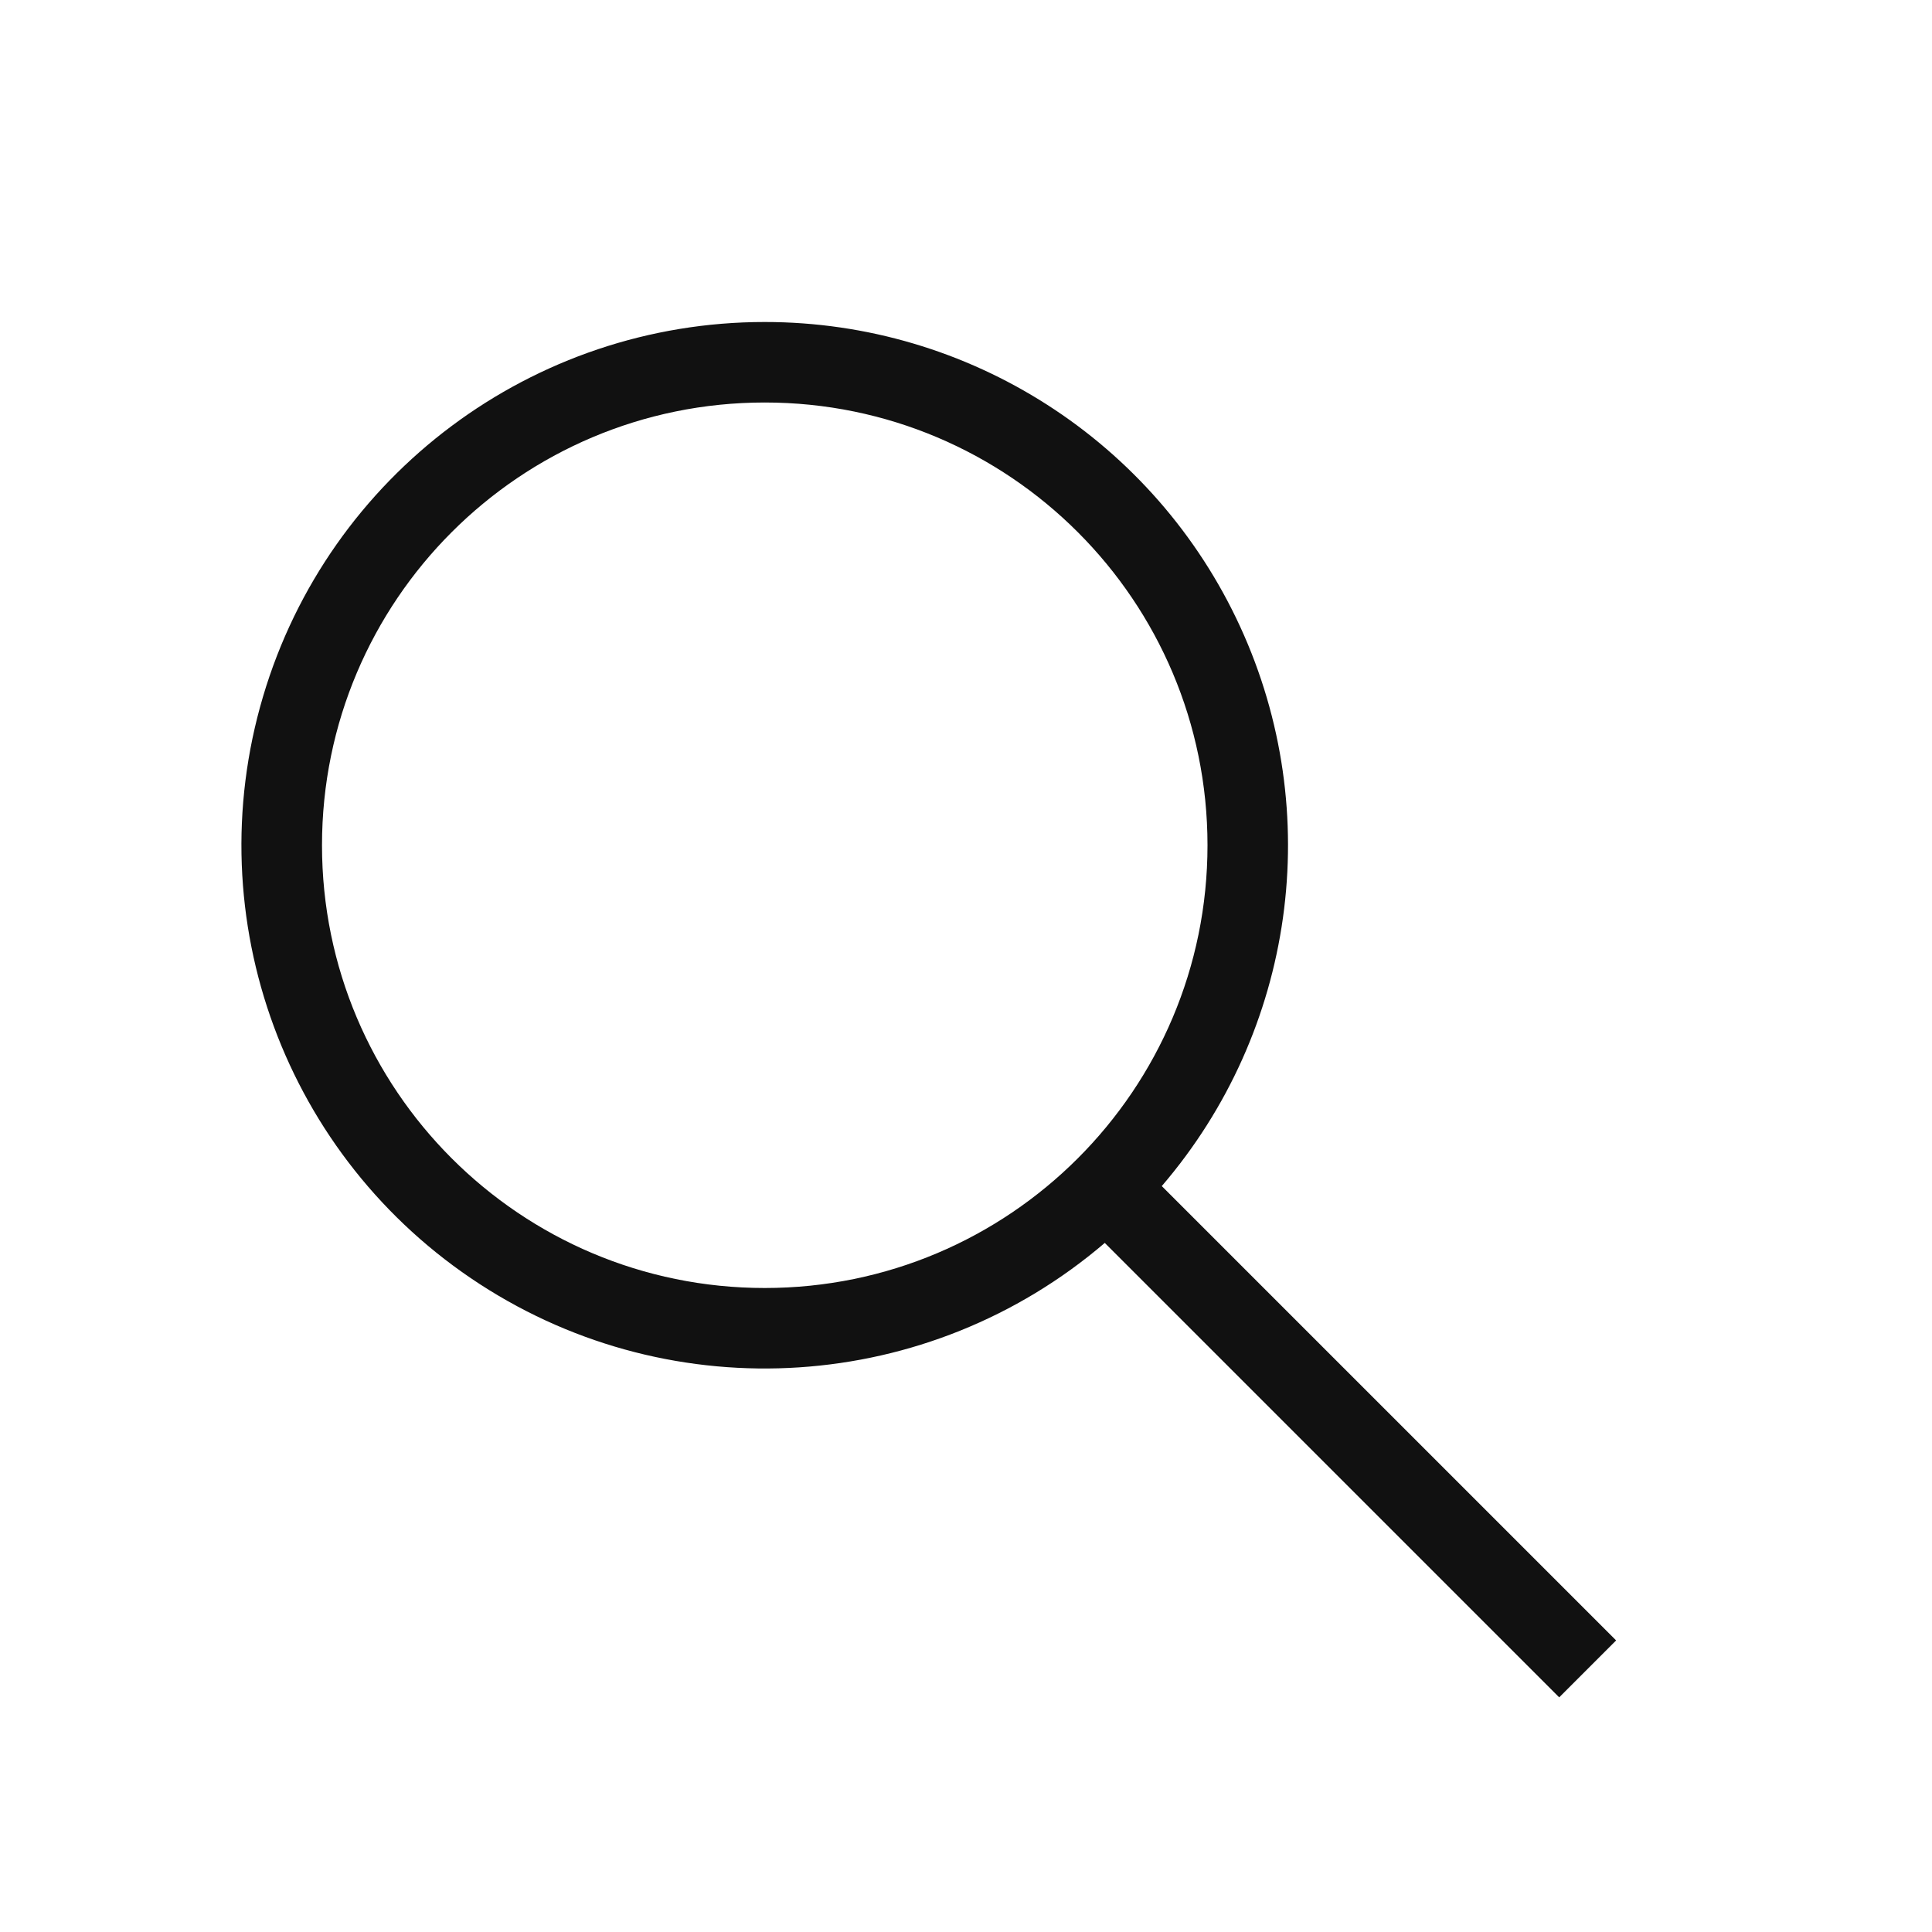
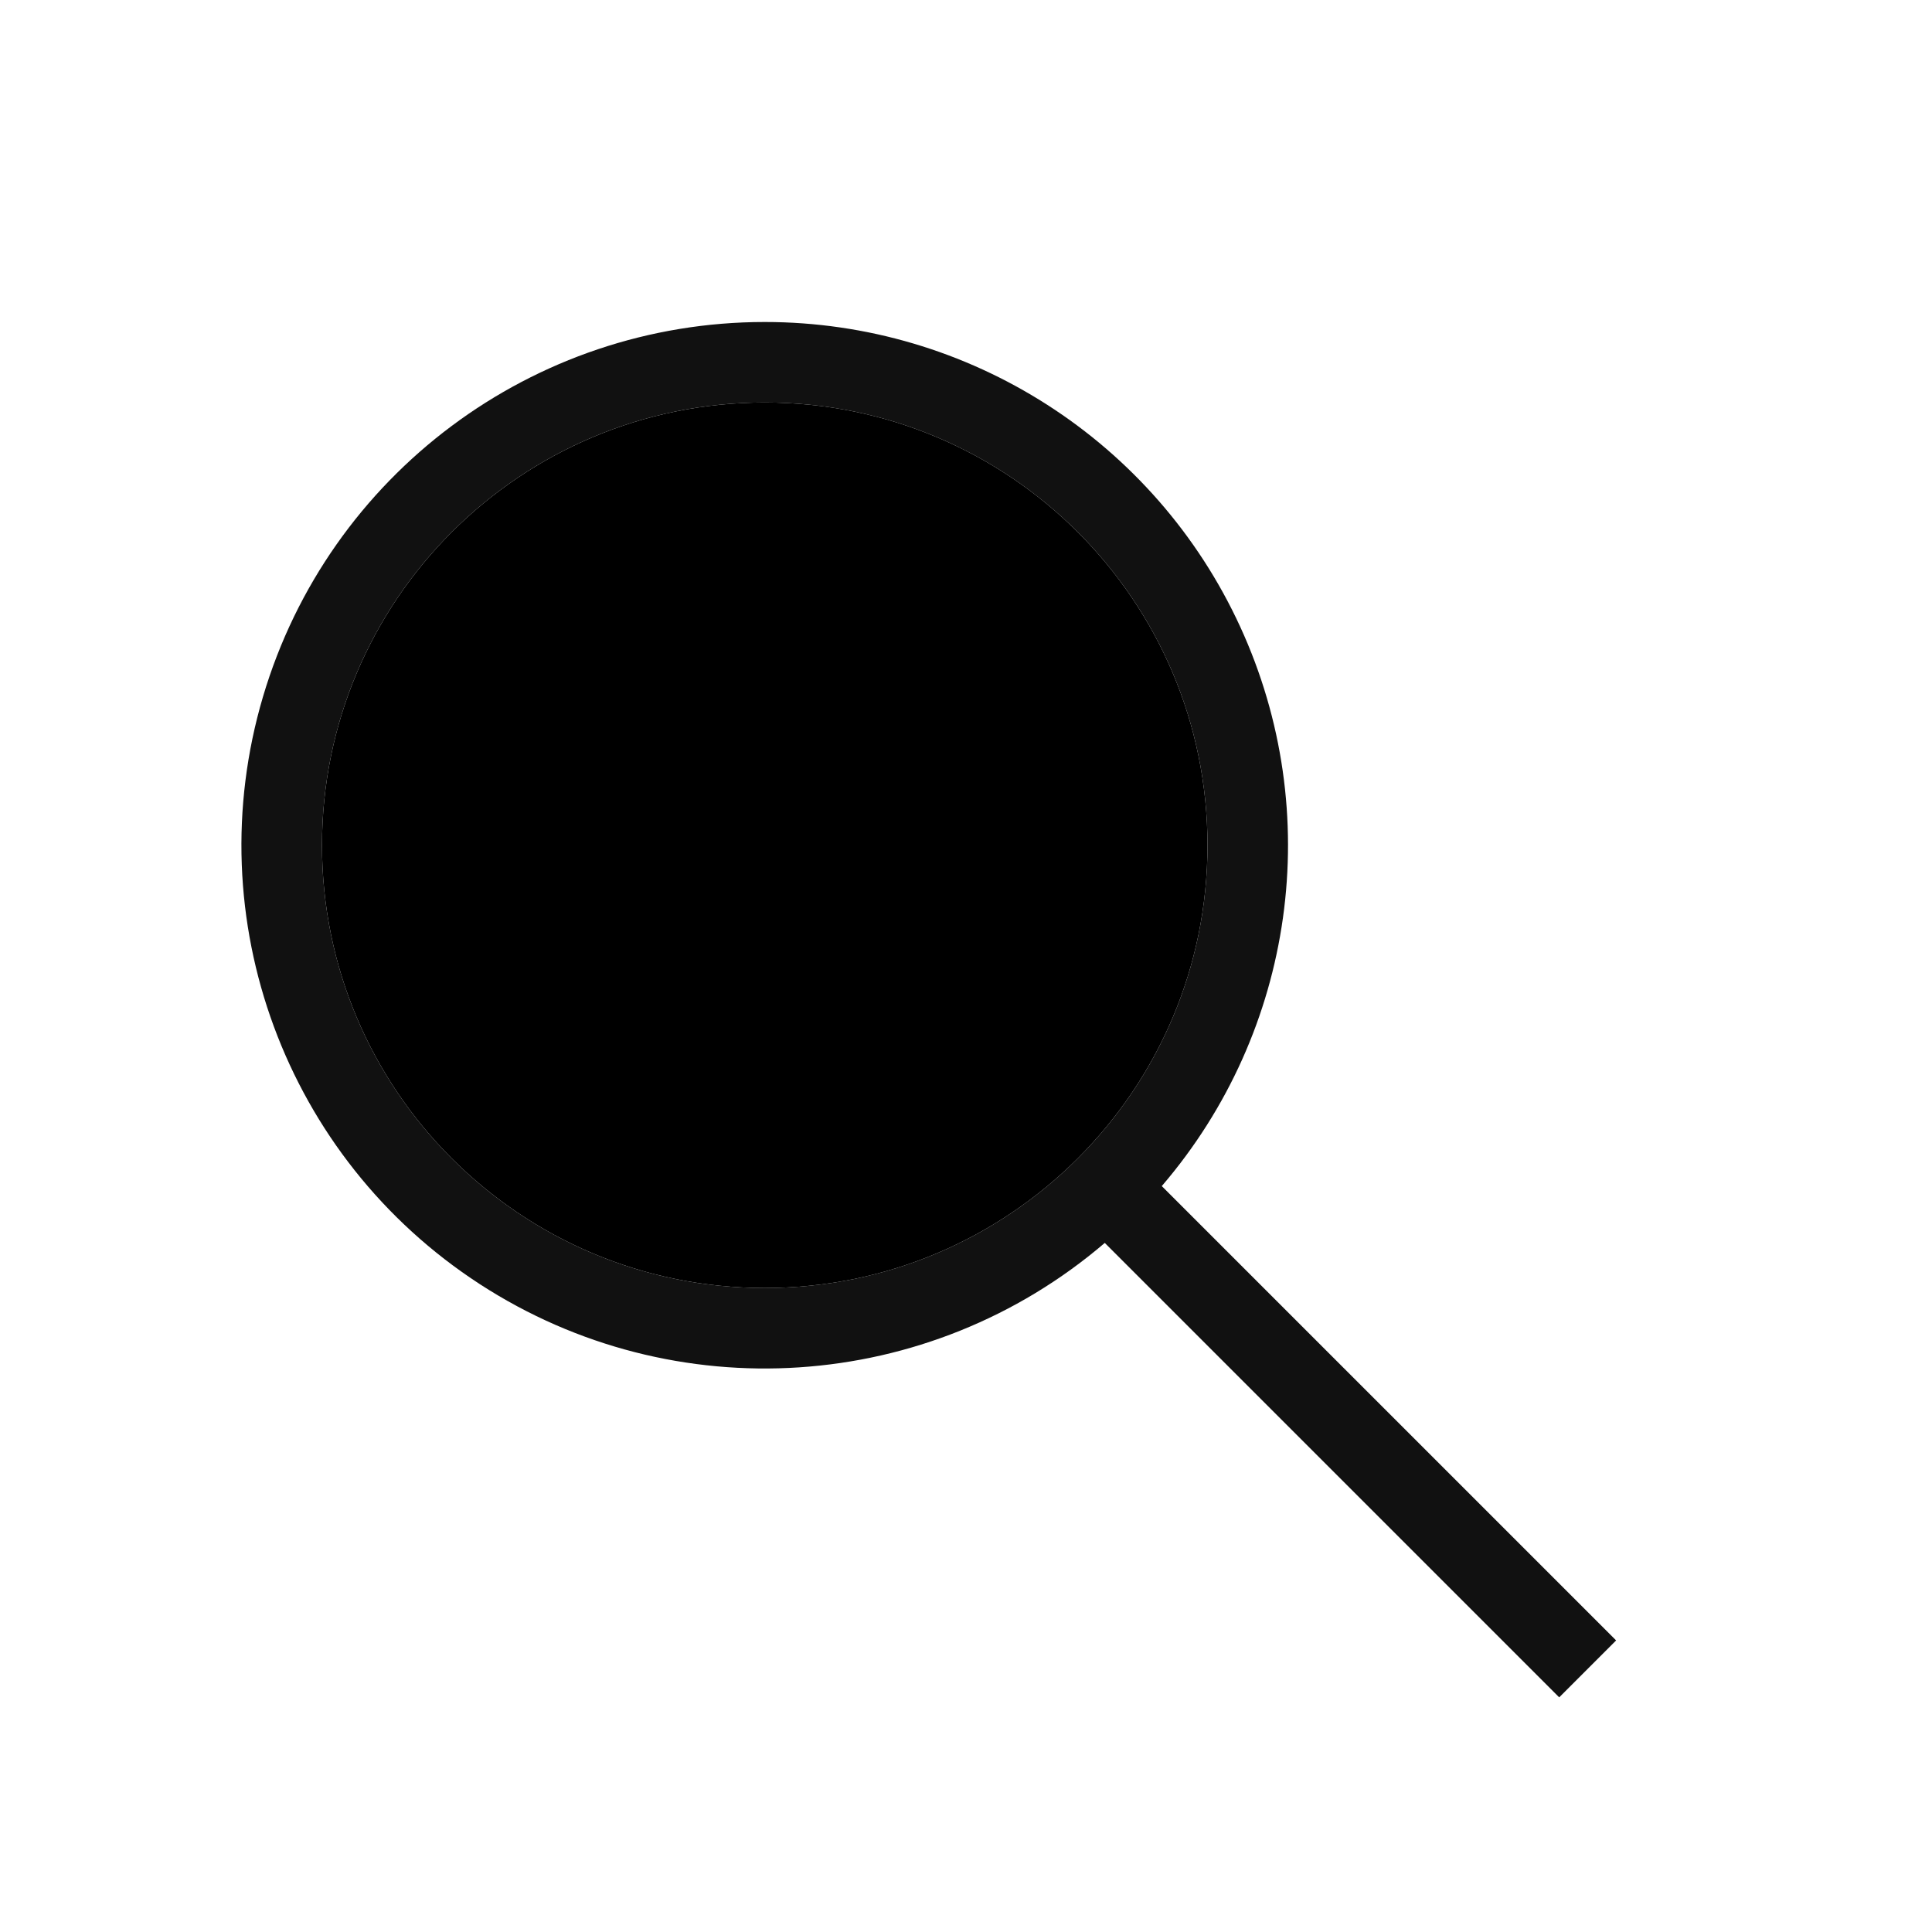
- <svg xmlns="http://www.w3.org/2000/svg" width="24" height="24" fill="none" viewBox="0 0 24 24">
+ <svg xmlns="http://www.w3.org/2000/svg" width="24" height="24" fill="inherit" viewBox="0 0 24 24">
  <path d="M9.5 4a6.5 6.5 0 014.932 10.734l5.644 5.644-.707.707-5.645-5.645A6.5 6.5 0 119.5 4zm0 1a5.5 5.5 0 100 11 5.5 5.5 0 000-11z" fill="#111" />
+   <circle cx="9.5" cy="10.5" r="5.5" />
</svg>
